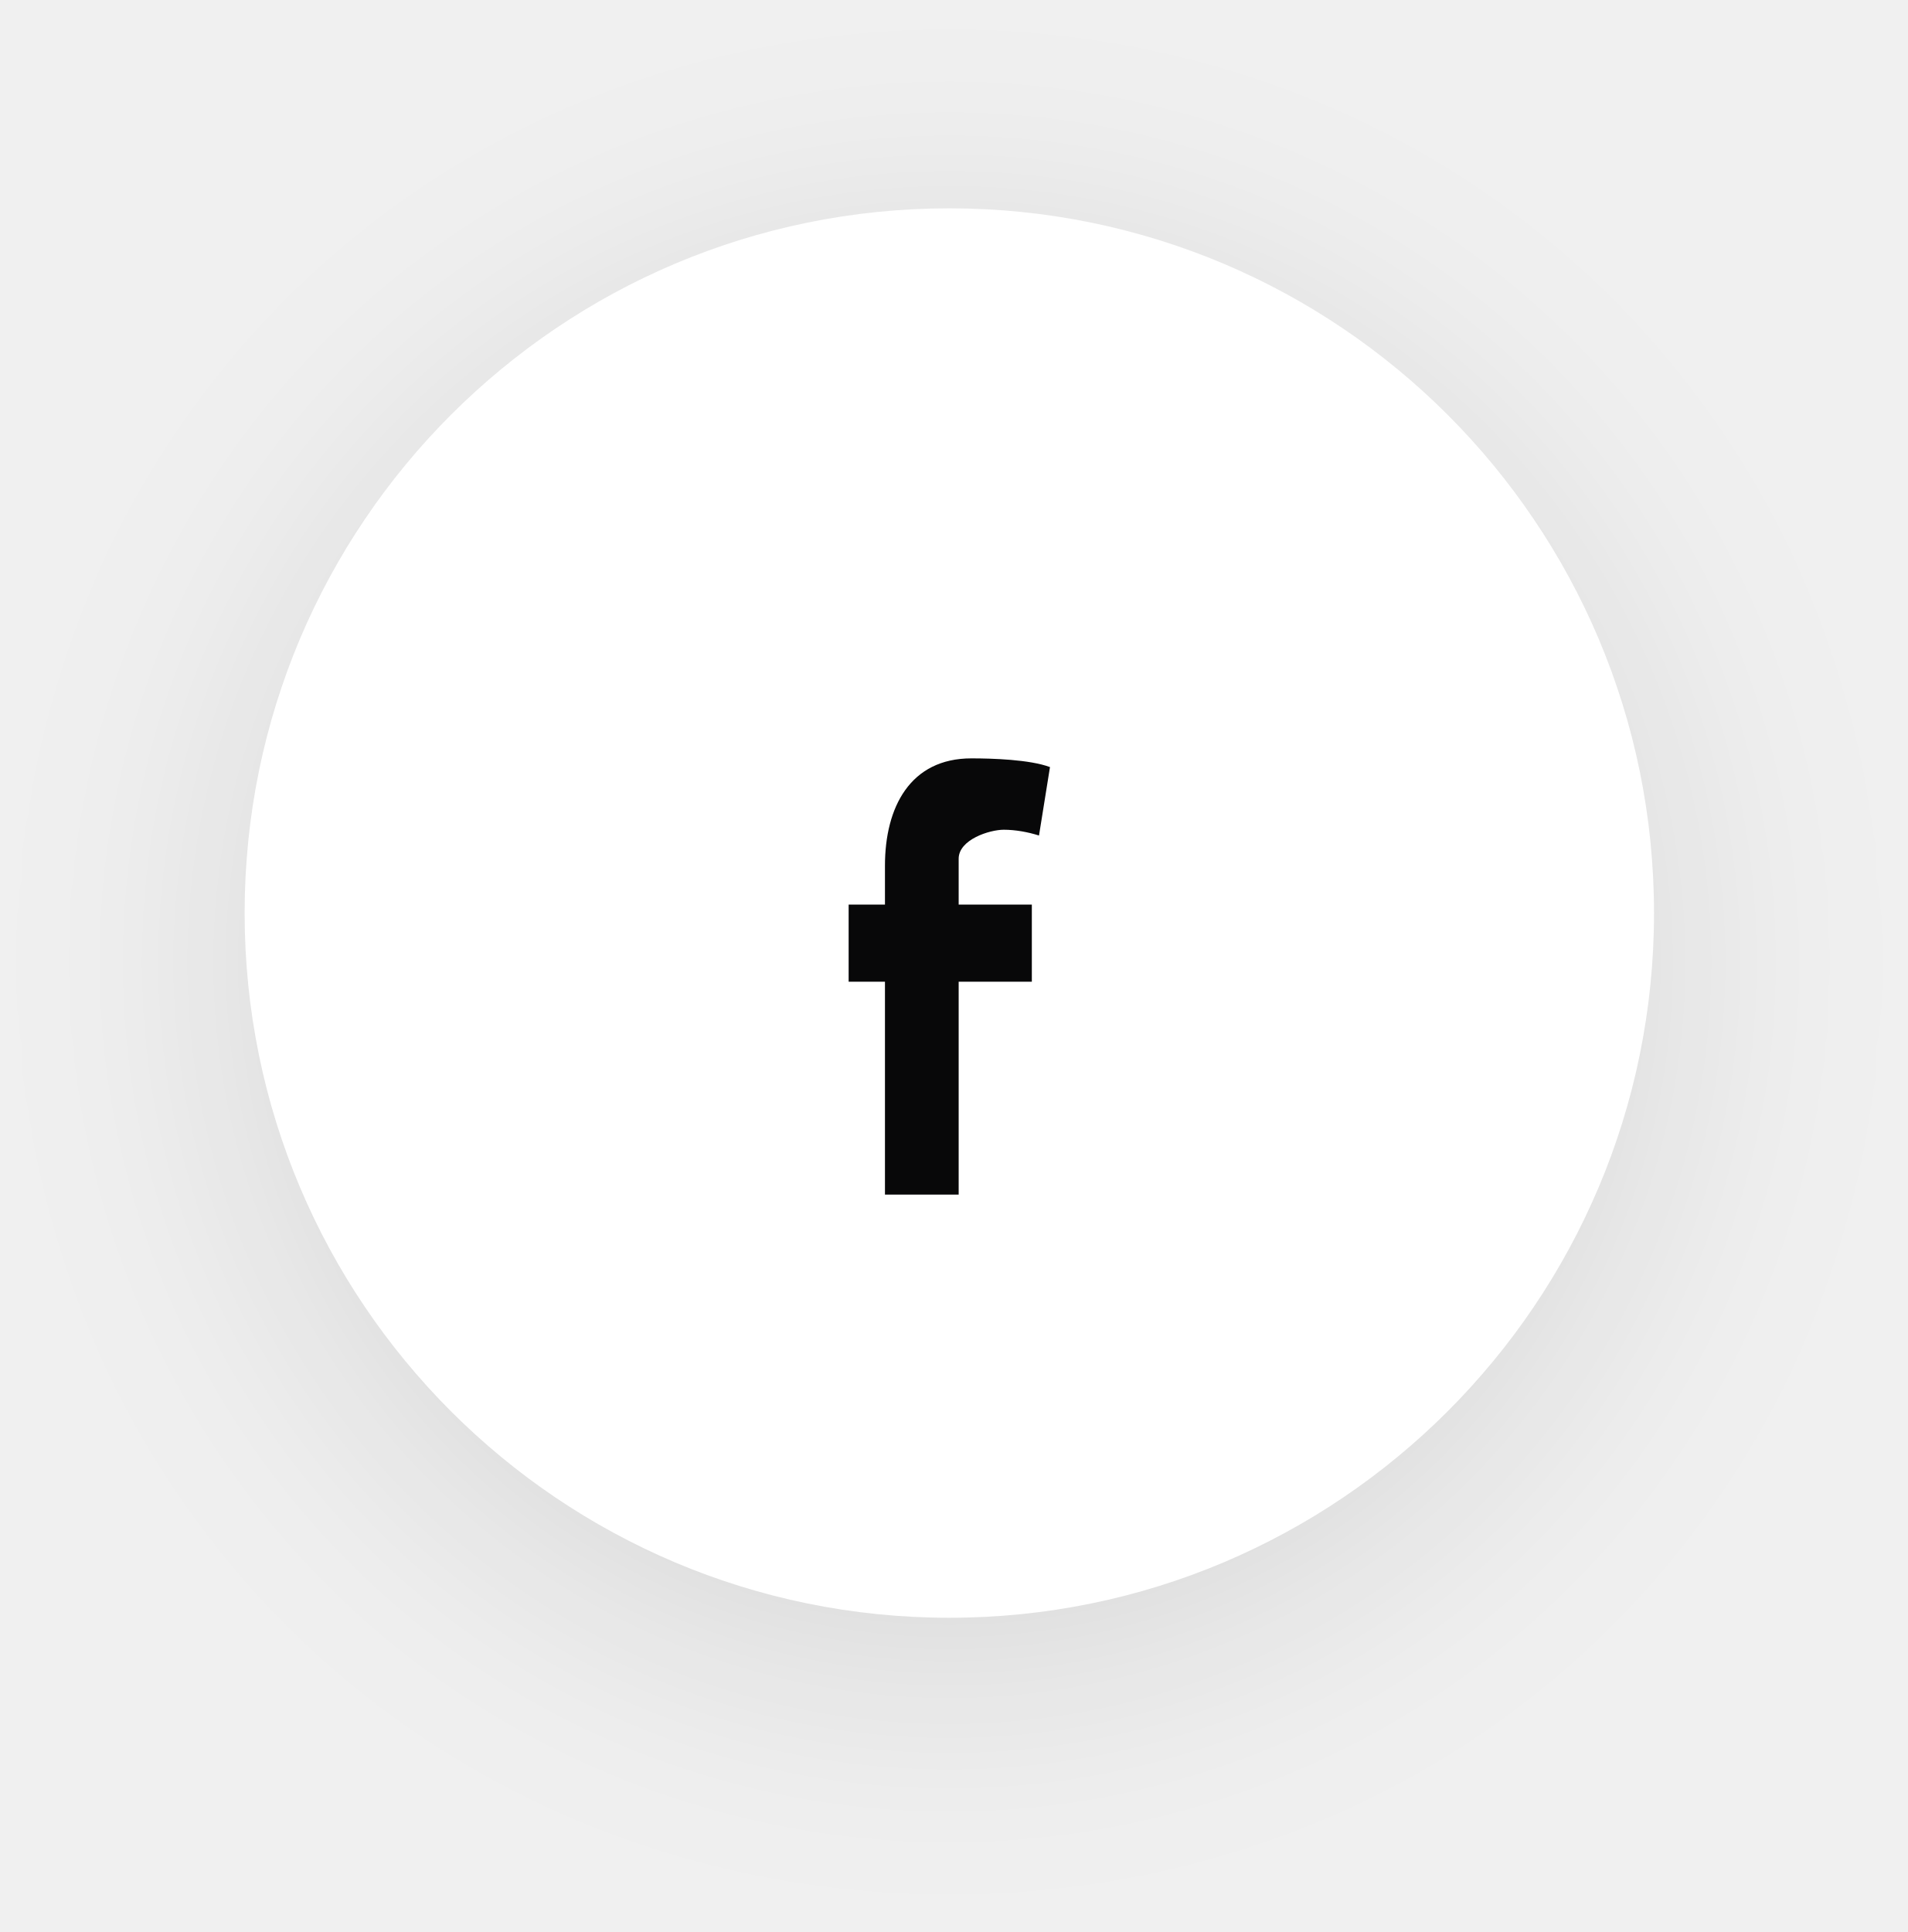
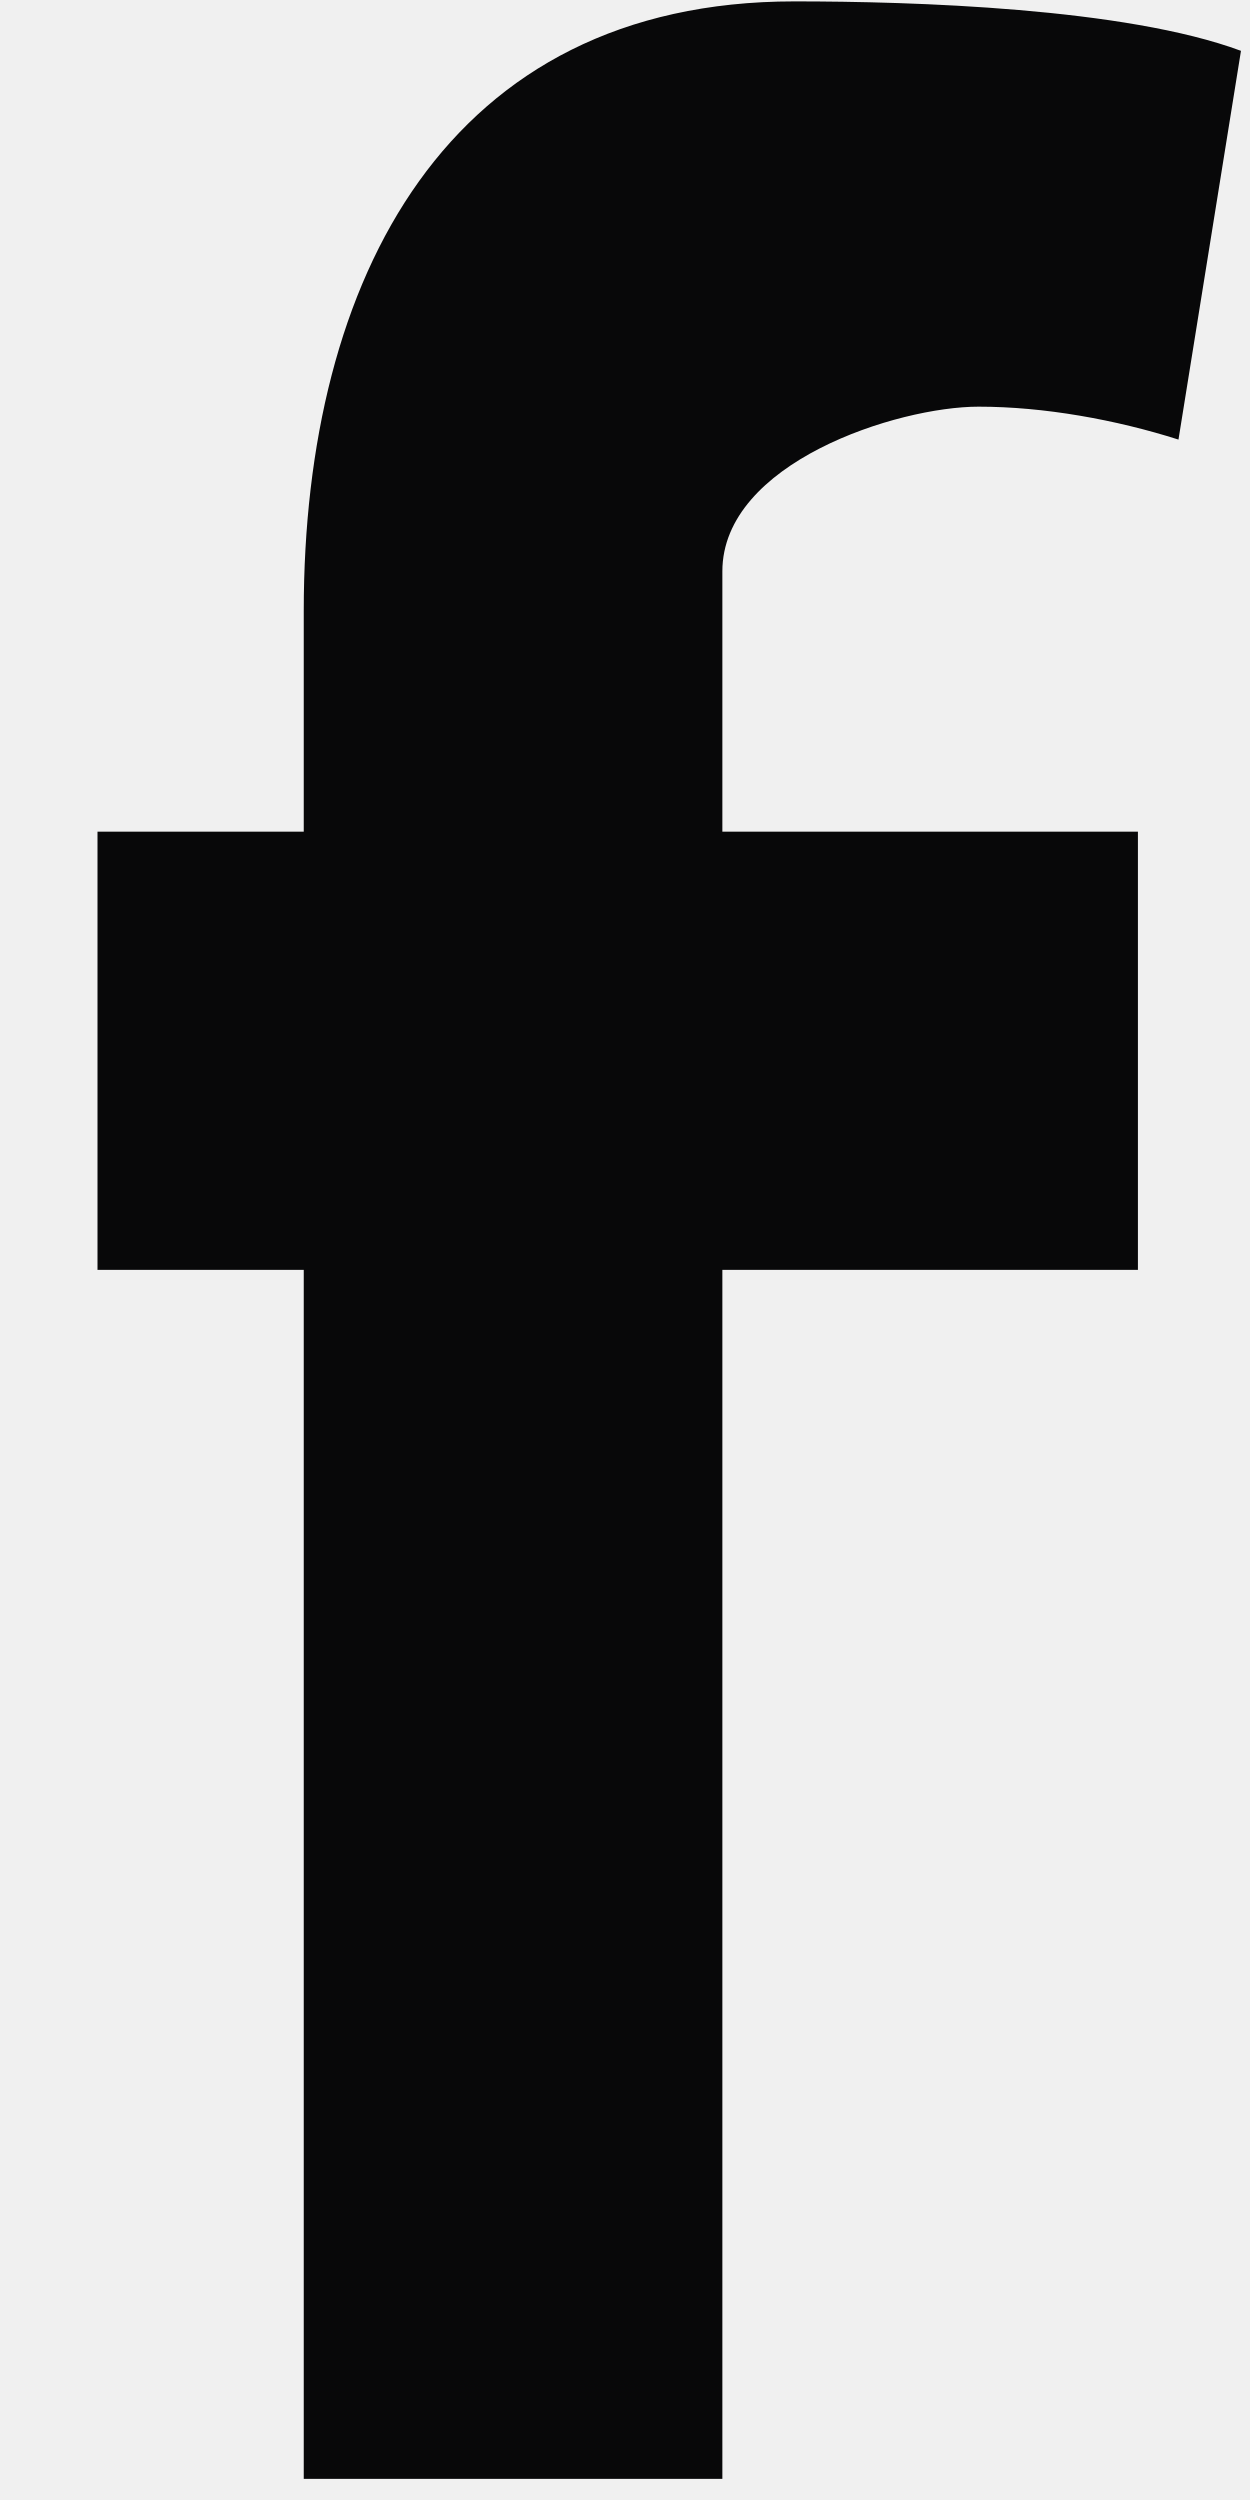
- <svg xmlns="http://www.w3.org/2000/svg" width="78" height="79" viewBox="0 0 78 79" fill="none">
-   <g filter="url(#filter0_d_19_377)">
-     <path fill-rule="evenodd" clip-rule="evenodd" d="M38.819 66.151C54.734 66.151 67.635 53.25 67.635 37.335C67.635 21.421 54.734 8.519 38.819 8.519C22.904 8.519 10.003 21.421 10.003 37.335C10.003 53.25 22.904 66.151 38.819 66.151Z" fill="white" />
-   </g>
-   <path fill-rule="evenodd" clip-rule="evenodd" d="M42.486 34.165C42.036 34.022 41.518 33.928 41.046 33.928C40.461 33.928 39.201 34.331 39.201 35.114V36.988H42.193V40.142H39.201V48.848H36.187V40.142H34.702V36.988H36.187V35.398C36.187 33.002 37.222 31.01 39.719 31.01C40.573 31.01 42.103 31.057 42.935 31.366L42.486 34.165Z" fill="#080809" />
-   <defs>
-     <filter id="filter0_d_19_377" x="0.003" y="0.519" width="77.632" height="77.632" filterUnits="userSpaceOnUse" color-interpolation-filters="sRGB">
-       <feFlood flood-opacity="0" result="BackgroundImageFix" />
-       <feColorMatrix in="SourceAlpha" type="matrix" values="0 0 0 0 0 0 0 0 0 0 0 0 0 0 0 0 0 0 127 0" result="hardAlpha" />
-       <feOffset dy="2" />
-       <feGaussianBlur stdDeviation="5" />
-       <feColorMatrix type="matrix" values="0 0 0 0 0 0 0 0 0 0 0 0 0 0 0 0 0 0 0.1 0" />
-       <feBlend mode="normal" in2="BackgroundImageFix" result="effect1_dropShadow_19_377" />
-       <feBlend mode="normal" in="SourceGraphic" in2="effect1_dropShadow_19_377" result="shape" />
-     </filter>
-   </defs>
+ <svg xmlns="http://www.w3.org/2000/svg" width="9" height="18" viewBox="0 0 9 18" fill="none">
+   <path fill-rule="evenodd" clip-rule="evenodd" d="M8.485 3.165C8.036 3.022 7.518 2.928 7.046 2.928C6.461 2.928 5.201 3.331 5.201 4.114V5.988H8.193V9.143H5.201V17.848H2.187V9.143H0.702V5.988H2.187V4.398C2.187 2.002 3.222 0.01 5.719 0.01C6.573 0.01 8.103 0.057 8.935 0.366L8.485 3.165Z" fill="#080809" />
</svg>
